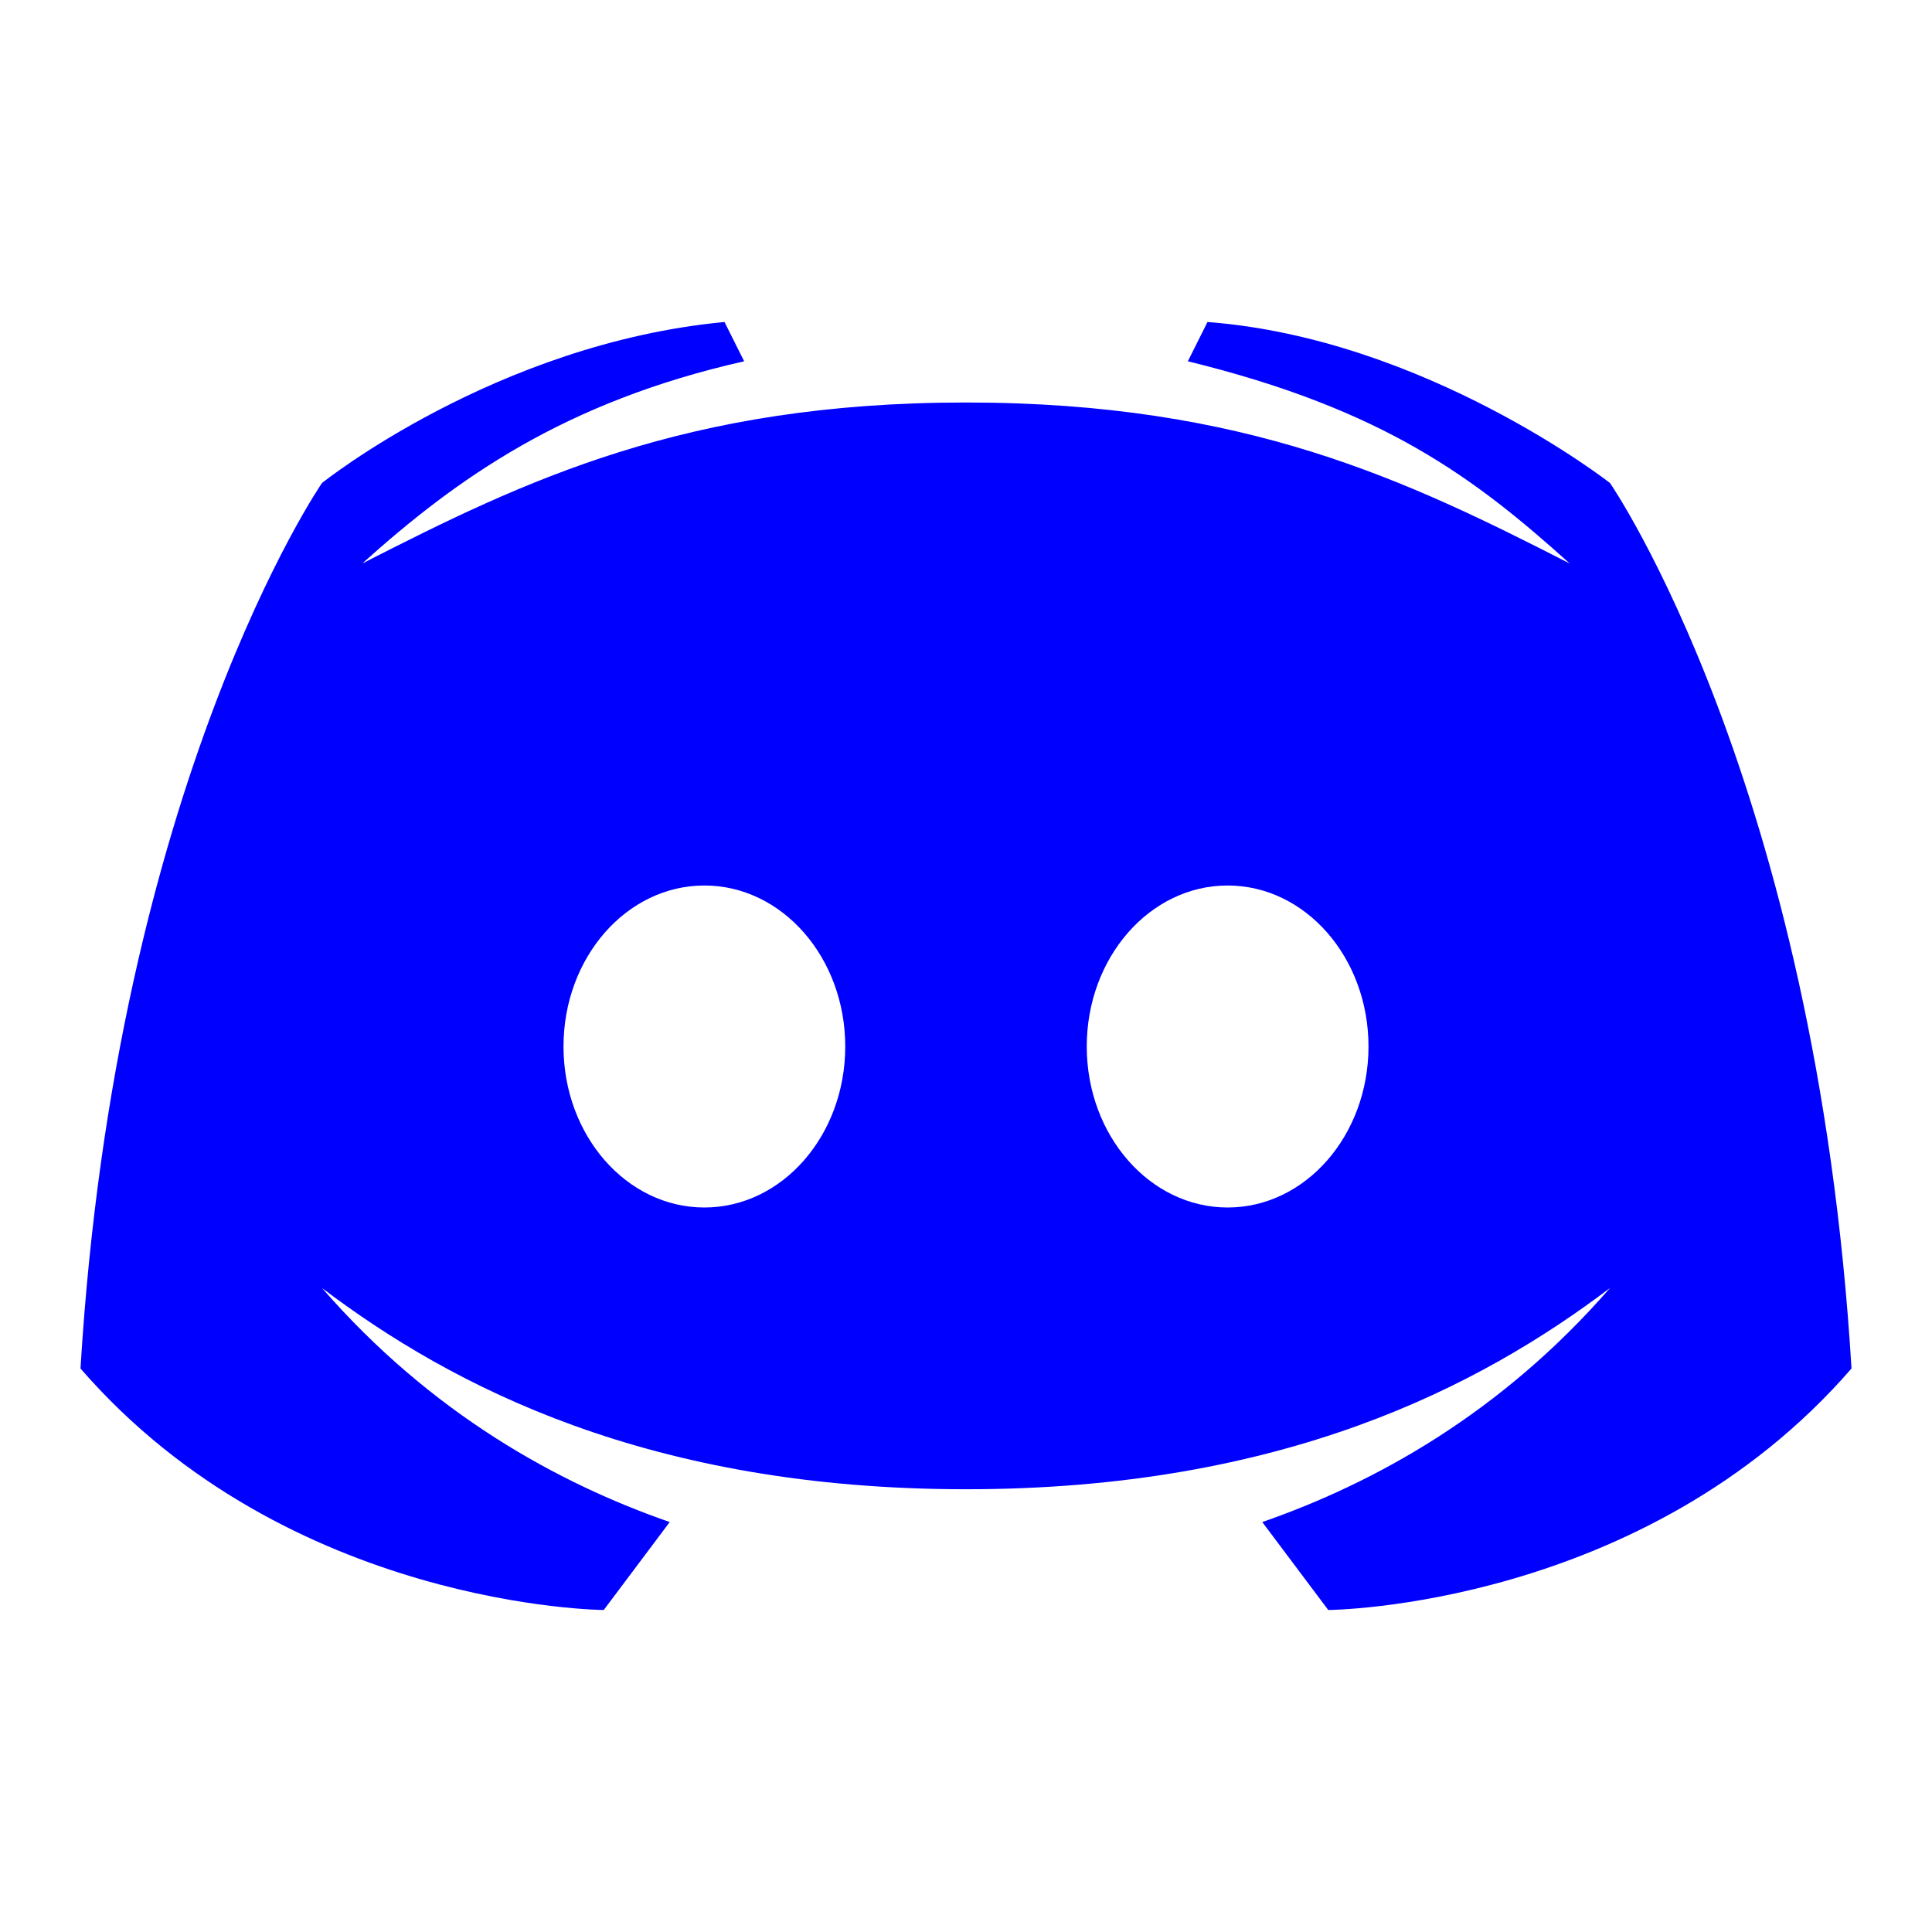
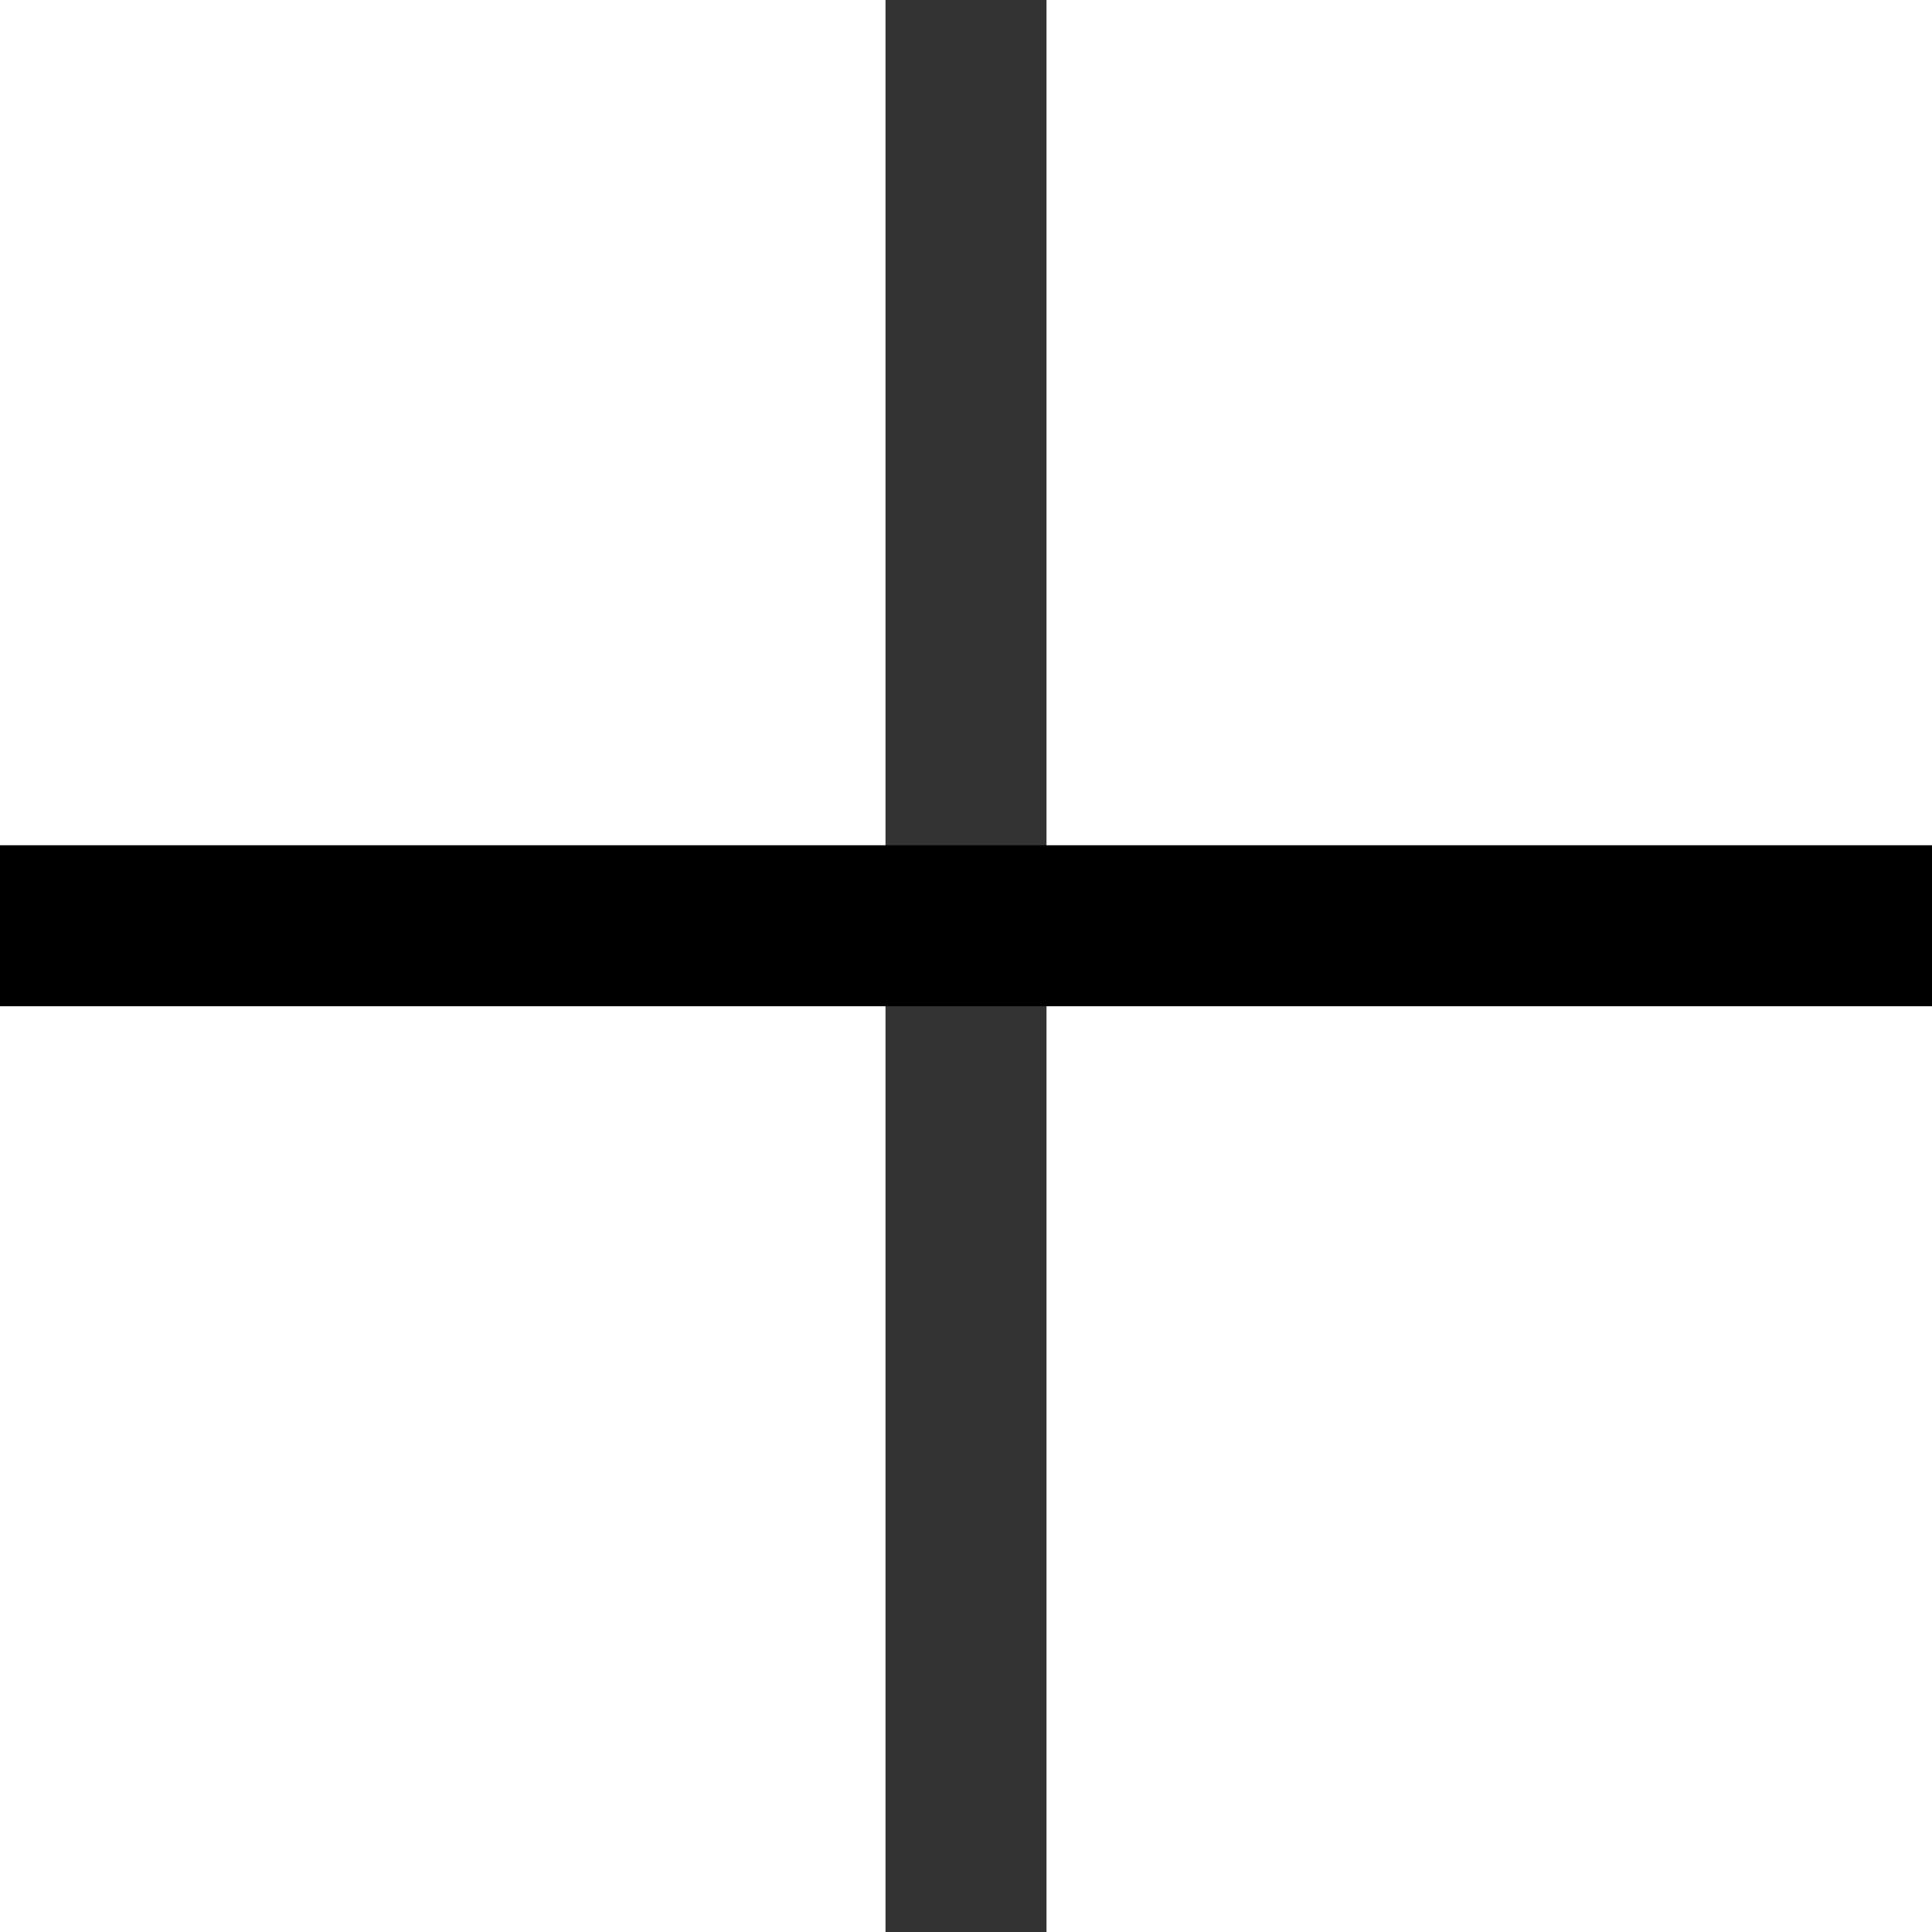
- <svg xmlns="http://www.w3.org/2000/svg" width="300" height="300" class="discord-logo-container" viewBox="0 0 48 48">
-   <defs>
-     <g>
-       <path id="discord-logo" d="m40,12c0,0 -4.585,-3.588 -10,-4l-0.488,0.976c4.896,1.198 7.142,2.915 9.488,5.024c-4.045,-2.065 -8.039,-4 -15,-4s-10.955,1.935 -15,4c2.346,-2.109 5.018,-4.015 9.488,-5.024l-0.488,-0.976c-5.681,0.537 -10,4 -10,4s-5.121,7.425 -6,22c5.162,5.953 13,6 13,6l1.639,-2.185c-2.782,-0.967 -5.924,-2.694 -8.639,-5.815c3.238,2.45 8.125,5 16,5s12.762,-2.55 16,-5c-2.715,3.121 -5.857,4.848 -8.639,5.815l1.639,2.185c0,0 7.838,-0.047 13,-6c-0.879,-14.575 -6,-22 -6,-22zm-22.5,18c-1.933,0 -3.5,-1.791 -3.5,-4c0,-2.209 1.567,-4 3.5,-4s3.5,1.791 3.5,4c0,2.209 -1.567,4 -3.5,4zm13,0c-1.933,0 -3.5,-1.791 -3.5,-4c0,-2.209 1.567,-4 3.5,-4s3.5,1.791 3.5,4c0,2.209 -1.567,4 -3.5,4z" />
-     </g>
-   </defs>
-   <g class="discord-logo">
-     <use class="discord-original" href="#discord-logo">
-     </use>
-     <animateTransform attributeName="transform" type="rotate" values="0 24 24;-18 24 24;16.8 24 24;-11.4 24 24;8.7 24 24;-7.5 24 24;6 24 24;-4.8 24 24;3.79 24 24;-3.12 24 24;2.52 24 24;-2.01 24 24;1.56 24 24;-1.2 24 24;0.96 24 24;-0.75 24 24;0.6 24 24;-0.48 24 24;0.384 24 24;0 24 24;0 24 24;0 24 24;0 24 24;0 24 24;0 24 24" begin="0s" dur="2s" fill="freeze" repeatCount="indefinite" />
+ <svg xmlns="http://www.w3.org/2000/svg" width="48" height="48" viewBox="0 0 48 48">
+   <style type="text/css">
+       
+         .test {
+            fill:   #333;
+         }
+         .test:hover {
+            fill:   pink;
+         }
+       
+   </style>
+   <g>
+     <rect id="vertical-rectangle" class="test" width="48" height="4" x="1" y="23" transform="rotate(90 25 24)" />
+     <rect id="horizontal-rectangle" width="48" height="4" y="21" />
  </g>
-   <animate fill="freeze" dur="4000ms" begin="0s" values="#DA7272;#DABF72;#A6DA72;#72DA8C;#72DADA;#728CDA;#A672DA;#DA72C0;#DA7272" calMode="linear" attributeName="fill" repeatCount="indefinite" />
-   <style id="style1">
-         .discord-logo {
-                 fill : blue;
-             }
-             .discord-logo:hover {
-               fill: green;
-             }
-         </style>
</svg>
